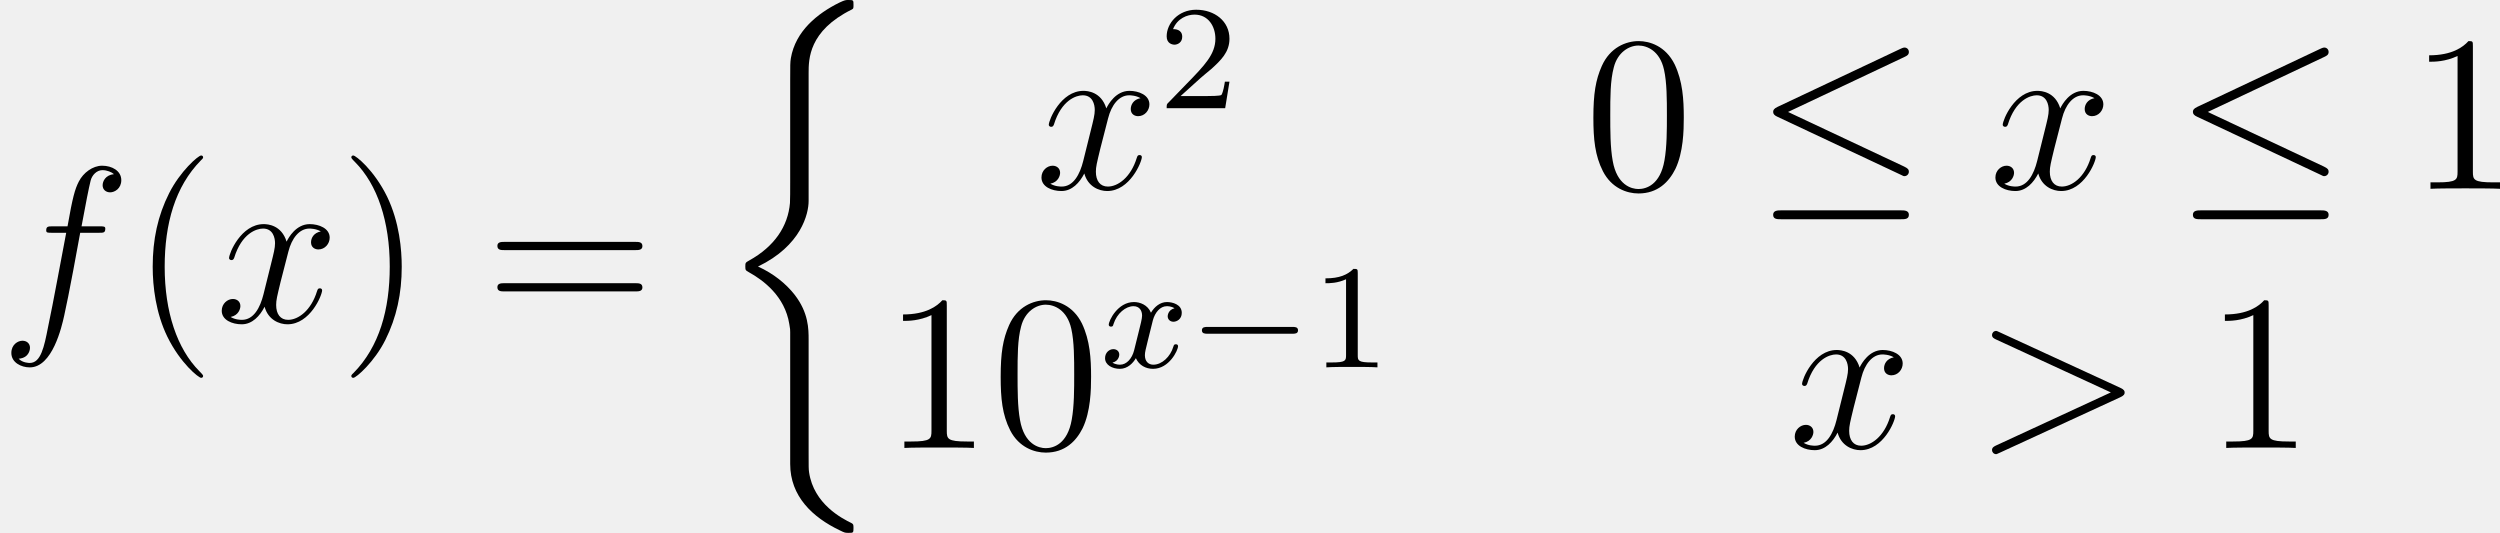
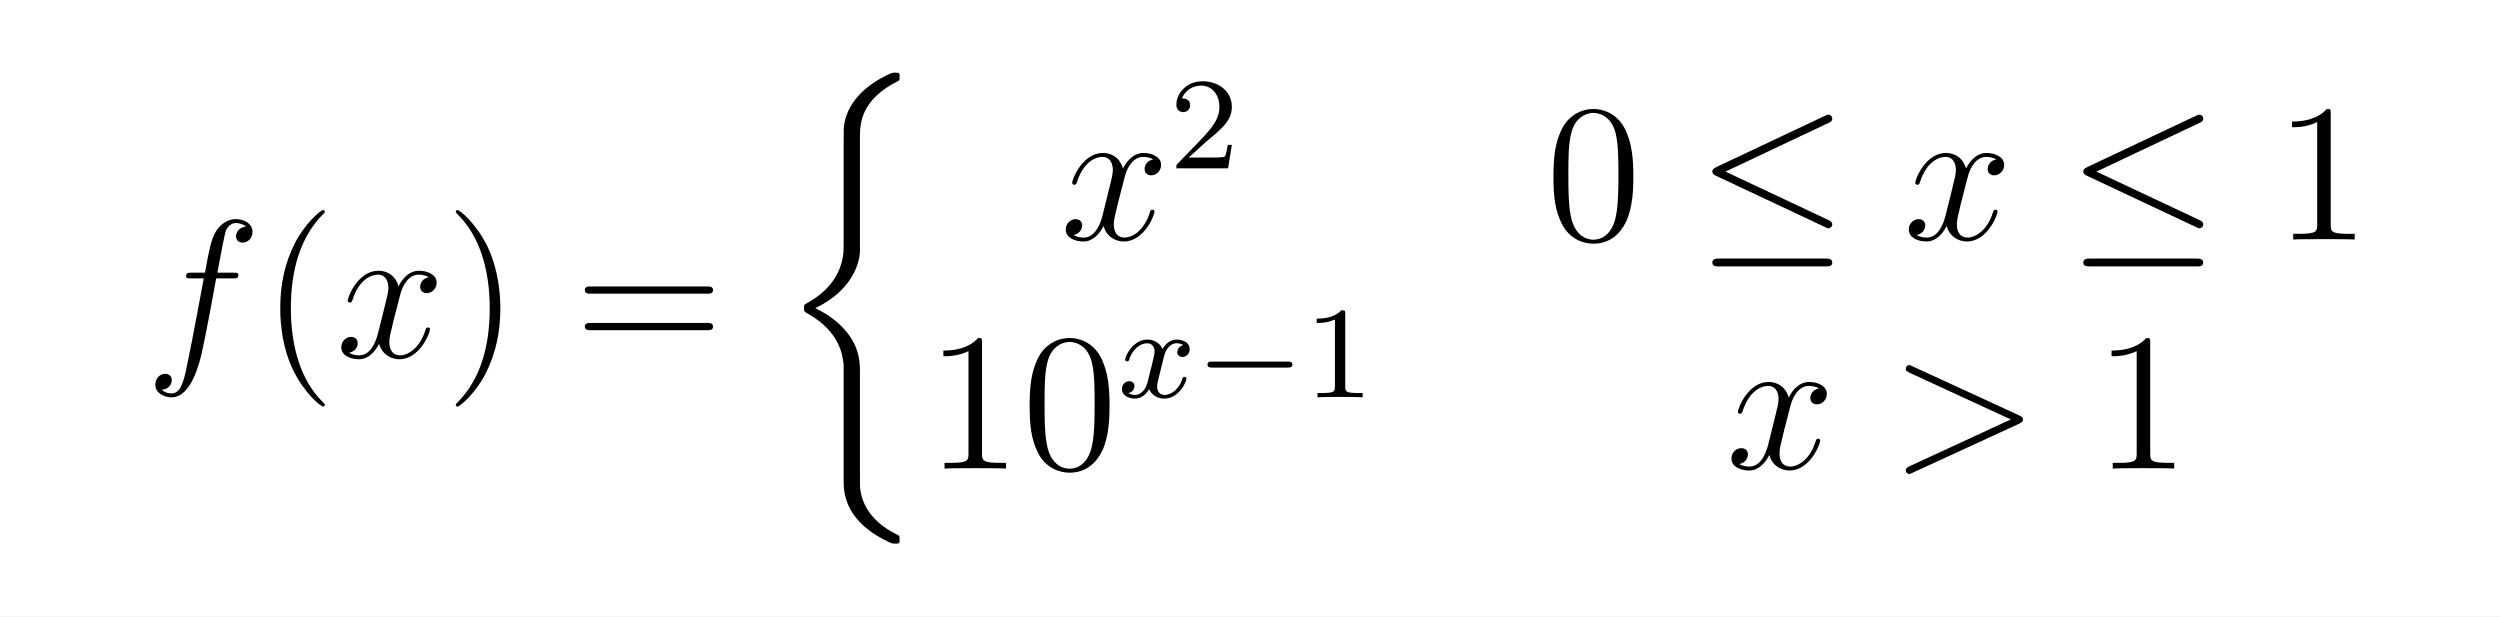
- <svg xmlns="http://www.w3.org/2000/svg" xmlns:xlink="http://www.w3.org/1999/xlink" version="1.1" width="152.05pt" height="32.409pt" viewBox="-.3 -.245 152.05 32.409">
-   <defs>
-     <path id="g1-0" d="M5.571-1.809C5.699-1.809 5.874-1.809 5.874-1.993S5.699-2.176 5.571-2.176H1.004C.877-2.176 .701-2.176 .701-1.993S.877-1.809 1.004-1.809H5.571Z" />
-     <path id="g6-40" d="M3.885 2.905C3.885 2.869 3.885 2.845 3.682 2.642C2.487 1.435 1.817-.538 1.817-2.977C1.817-5.296 2.379-7.293 3.766-8.703C3.885-8.811 3.885-8.835 3.885-8.871C3.885-8.942 3.826-8.966 3.778-8.966C3.622-8.966 2.642-8.106 2.056-6.934C1.447-5.727 1.172-4.447 1.172-2.977C1.172-1.913 1.339-.49 1.961 .789C2.666 2.224 3.646 3.001 3.778 3.001C3.826 3.001 3.885 2.977 3.885 2.905Z" />
-     <path id="g6-41" d="M3.371-2.977C3.371-3.885 3.252-5.368 2.582-6.755C1.877-8.189 .897-8.966 .765-8.966C.717-8.966 .658-8.942 .658-8.871C.658-8.835 .658-8.811 .861-8.608C2.056-7.4 2.726-5.428 2.726-2.989C2.726-.669 2.164 1.327 .777 2.738C.658 2.845 .658 2.869 .658 2.905C.658 2.977 .717 3.001 .765 3.001C.921 3.001 1.901 2.14 2.487 .968C3.096-.251 3.371-1.542 3.371-2.977Z" />
-     <path id="g6-48" d="M5.356-3.826C5.356-4.818 5.296-5.786 4.866-6.695C4.376-7.687 3.515-7.95 2.929-7.95C2.236-7.95 1.387-7.603 .944-6.611C.61-5.858 .49-5.117 .49-3.826C.49-2.666 .574-1.793 1.004-.944C1.47-.036 2.295 .251 2.917 .251C3.957 .251 4.555-.371 4.902-1.064C5.332-1.961 5.356-3.132 5.356-3.826ZM2.917 .012C2.534 .012 1.757-.203 1.53-1.506C1.399-2.224 1.399-3.132 1.399-3.969C1.399-4.949 1.399-5.834 1.59-6.539C1.793-7.34 2.403-7.711 2.917-7.711C3.371-7.711 4.065-7.436 4.292-6.408C4.447-5.727 4.447-4.782 4.447-3.969C4.447-3.168 4.447-2.26 4.316-1.53C4.089-.215 3.335 .012 2.917 .012Z" />
-     <path id="g6-49" d="M3.443-7.663C3.443-7.938 3.443-7.95 3.204-7.95C2.917-7.627 2.319-7.185 1.088-7.185V-6.838C1.363-6.838 1.961-6.838 2.618-7.149V-.921C2.618-.49 2.582-.347 1.53-.347H1.16V0C1.482-.024 2.642-.024 3.037-.024S4.579-.024 4.902 0V-.347H4.531C3.479-.347 3.443-.49 3.443-.921V-7.663Z" />
-     <path id="g6-61" d="M8.07-3.873C8.237-3.873 8.452-3.873 8.452-4.089C8.452-4.316 8.249-4.316 8.07-4.316H1.028C.861-4.316 .646-4.316 .646-4.101C.646-3.873 .849-3.873 1.028-3.873H8.07ZM8.07-1.65C8.237-1.65 8.452-1.65 8.452-1.865C8.452-2.092 8.249-2.092 8.07-2.092H1.028C.861-2.092 .646-2.092 .646-1.877C.646-1.65 .849-1.65 1.028-1.65H8.07Z" />
-     <path id="g2-20" d="M8.07-7.101C8.201-7.161 8.297-7.221 8.297-7.364C8.297-7.496 8.201-7.603 8.058-7.603C7.998-7.603 7.89-7.556 7.843-7.532L1.231-4.411C1.028-4.316 .992-4.232 .992-4.136C.992-4.029 1.064-3.945 1.231-3.873L7.843-.765C7.998-.681 8.022-.681 8.058-.681C8.189-.681 8.297-.789 8.297-.921C8.297-1.028 8.249-1.1 8.046-1.196L1.793-4.136L8.07-7.101ZM7.878 1.638C8.082 1.638 8.297 1.638 8.297 1.399S8.046 1.16 7.867 1.16H1.423C1.243 1.16 .992 1.16 .992 1.399S1.207 1.638 1.411 1.638H7.878Z" />
-     <path id="g0-26" d="M4.973 17.801C4.973 17.239 4.973 16.355 4.22 15.386C3.754 14.789 3.072 14.239 2.248 13.868C4.579 12.744 4.973 11.023 4.973 10.341V3.455C4.973 2.714 4.973 1.184 7.293 .036C7.388-.012 7.388-.036 7.388-.215C7.388-.466 7.388-.478 7.125-.478C6.958-.478 6.934-.478 6.623-.335C5.44 .251 4.268 1.196 4.017 2.654C3.981 2.893 3.981 3.001 3.981 3.802V9.325C3.981 9.696 3.981 10.317 3.969 10.449C3.862 11.704 3.132 12.792 1.769 13.545C1.578 13.653 1.566 13.665 1.566 13.856C1.566 14.059 1.578 14.071 1.745 14.167C2.546 14.609 3.694 15.47 3.933 16.964C3.981 17.239 3.981 17.263 3.981 17.395V24.496C3.981 26.23 5.177 27.365 6.659 28.071C6.922 28.202 6.946 28.202 7.125 28.202C7.376 28.202 7.388 28.202 7.388 27.939C7.388 27.748 7.376 27.736 7.281 27.676C6.791 27.437 5.248 26.66 4.997 24.938C4.973 24.771 4.973 24.64 4.973 23.922V17.801Z" />
-     <path id="g3-120" d="M3.993-3.18C3.642-3.092 3.626-2.782 3.626-2.75C3.626-2.574 3.762-2.455 3.937-2.455S4.384-2.59 4.384-2.933C4.384-3.387 3.881-3.515 3.587-3.515C3.212-3.515 2.909-3.252 2.726-2.941C2.55-3.363 2.136-3.515 1.809-3.515C.94-3.515 .454-2.519 .454-2.295C.454-2.224 .51-2.192 .574-2.192C.669-2.192 .685-2.232 .709-2.327C.893-2.909 1.371-3.292 1.785-3.292C2.096-3.292 2.248-3.068 2.248-2.782C2.248-2.622 2.152-2.256 2.088-2C2.032-1.769 1.857-1.06 1.817-.909C1.706-.478 1.419-.143 1.06-.143C1.028-.143 .821-.143 .654-.255C1.02-.343 1.02-.677 1.02-.685C1.02-.869 .877-.98 .701-.98C.486-.98 .255-.797 .255-.494C.255-.128 .646 .08 1.052 .08C1.474 .08 1.769-.239 1.913-.494C2.088-.104 2.455 .08 2.837 .08C3.706 .08 4.184-.917 4.184-1.14C4.184-1.219 4.121-1.243 4.065-1.243C3.969-1.243 3.953-1.188 3.929-1.108C3.77-.574 3.316-.143 2.853-.143C2.59-.143 2.399-.319 2.399-.654C2.399-.813 2.447-.996 2.558-1.443C2.614-1.682 2.79-2.383 2.829-2.534C2.941-2.949 3.22-3.292 3.579-3.292C3.618-3.292 3.826-3.292 3.993-3.18Z" />
-     <path id="g4-62" d="M7.878-2.726C8.106-2.833 8.118-2.905 8.118-2.989C8.118-3.061 8.094-3.144 7.878-3.24L1.411-6.217C1.255-6.288 1.231-6.3 1.207-6.3C1.064-6.3 .98-6.181 .98-6.085C.98-5.942 1.076-5.894 1.231-5.822L7.376-2.989L1.219-.143C.98-.036 .98 .048 .98 .12C.98 .215 1.064 .335 1.207 .335C1.231 .335 1.243 .323 1.411 .251L7.878-2.726Z" />
-     <path id="g4-102" d="M5.332-4.806C5.571-4.806 5.667-4.806 5.667-5.033C5.667-5.153 5.571-5.153 5.356-5.153H4.388C4.615-6.384 4.782-7.233 4.878-7.615C4.949-7.902 5.2-8.177 5.511-8.177C5.762-8.177 6.013-8.07 6.133-7.962C5.667-7.914 5.523-7.568 5.523-7.364C5.523-7.125 5.703-6.982 5.93-6.982C6.169-6.982 6.528-7.185 6.528-7.639C6.528-8.141 6.025-8.416 5.499-8.416C4.985-8.416 4.483-8.034 4.244-7.568C4.029-7.149 3.909-6.719 3.634-5.153H2.833C2.606-5.153 2.487-5.153 2.487-4.937C2.487-4.806 2.558-4.806 2.798-4.806H3.563C3.347-3.694 2.857-.992 2.582 .287C2.379 1.327 2.2 2.2 1.602 2.2C1.566 2.2 1.219 2.2 1.004 1.973C1.614 1.925 1.614 1.399 1.614 1.387C1.614 1.148 1.435 1.004 1.207 1.004C.968 1.004 .61 1.207 .61 1.662C.61 2.176 1.136 2.439 1.602 2.439C2.821 2.439 3.324 .251 3.455-.347C3.67-1.267 4.256-4.447 4.316-4.806H5.332Z" />
-     <path id="g4-120" d="M5.667-4.878C5.284-4.806 5.141-4.519 5.141-4.292C5.141-4.005 5.368-3.909 5.535-3.909C5.894-3.909 6.145-4.22 6.145-4.543C6.145-5.045 5.571-5.272 5.069-5.272C4.34-5.272 3.933-4.555 3.826-4.328C3.551-5.224 2.809-5.272 2.594-5.272C1.375-5.272 .729-3.706 .729-3.443C.729-3.395 .777-3.335 .861-3.335C.956-3.335 .98-3.407 1.004-3.455C1.411-4.782 2.212-5.033 2.558-5.033C3.096-5.033 3.204-4.531 3.204-4.244C3.204-3.981 3.132-3.706 2.989-3.132L2.582-1.494C2.403-.777 2.056-.12 1.423-.12C1.363-.12 1.064-.12 .813-.275C1.243-.359 1.339-.717 1.339-.861C1.339-1.1 1.16-1.243 .933-1.243C.646-1.243 .335-.992 .335-.61C.335-.108 .897 .12 1.411 .12C1.985 .12 2.391-.335 2.642-.825C2.833-.12 3.431 .12 3.873 .12C5.093 .12 5.738-1.447 5.738-1.71C5.738-1.769 5.691-1.817 5.619-1.817C5.511-1.817 5.499-1.757 5.464-1.662C5.141-.61 4.447-.12 3.909-.12C3.491-.12 3.264-.43 3.264-.921C3.264-1.184 3.312-1.375 3.503-2.164L3.921-3.79C4.101-4.507 4.507-5.033 5.057-5.033C5.081-5.033 5.416-5.033 5.667-4.878Z" />
-     <path id="g5-49" d="M2.503-5.077C2.503-5.292 2.487-5.3 2.271-5.3C1.945-4.981 1.522-4.79 .765-4.79V-4.527C.98-4.527 1.411-4.527 1.873-4.742V-.654C1.873-.359 1.849-.263 1.092-.263H.813V0C1.14-.024 1.825-.024 2.184-.024S3.236-.024 3.563 0V-.263H3.284C2.527-.263 2.503-.359 2.503-.654V-5.077Z" />
-     <path id="g5-50" d="M2.248-1.626C2.375-1.745 2.71-2.008 2.837-2.12C3.332-2.574 3.802-3.013 3.802-3.738C3.802-4.686 3.005-5.3 2.008-5.3C1.052-5.3 .422-4.575 .422-3.866C.422-3.475 .733-3.419 .845-3.419C1.012-3.419 1.259-3.539 1.259-3.842C1.259-4.256 .861-4.256 .765-4.256C.996-4.838 1.53-5.037 1.921-5.037C2.662-5.037 3.045-4.407 3.045-3.738C3.045-2.909 2.463-2.303 1.522-1.339L.518-.303C.422-.215 .422-.199 .422 0H3.571L3.802-1.427H3.555C3.531-1.267 3.467-.869 3.371-.717C3.324-.654 2.718-.654 2.59-.654H1.172L2.248-1.626Z" />
-   </defs>
+ <svg xmlns="http://www.w3.org/2000/svg" version="1.1" id="Layer_1" x="0px" y="0px" viewBox="0 0 172.05 42.41" style="enable-background:new 0 0 172.05 42.41;" xml:space="preserve">
+   <style type="text/css">
+ 	.st0{fill:#FFFFFF;}
+ </style>
+   <rect class="st0" width="172.05" height="42.41" />
  <g id="page1" transform="matrix(1.13 0 0 1.13 -80.23 -65.53998)">
-     <use x="70.735" y="75.118" xlink:href="#g4-102" />
-     <use x="77.781" y="75.118" xlink:href="#g6-40" />
-     <use x="82.334" y="75.118" xlink:href="#g4-120" />
-     <use x="88.986" y="75.118" xlink:href="#g6-41" />
-     <use x="96.859" y="75.118" xlink:href="#g6-61" />
-     <use x="109.284" y="58.261" xlink:href="#g0-26" />
-     <use x="126.454" y="67.945" xlink:href="#g4-120" />
-     <use x="133.106" y="63.607" xlink:href="#g5-50" />
-     <use x="156.005" y="67.945" xlink:href="#g6-48" />
-     <use x="165.179" y="67.945" xlink:href="#g2-20" />
-     <use x="177.798" y="67.945" xlink:href="#g4-120" />
-     <use x="187.771" y="67.945" xlink:href="#g2-20" />
-     <use x="200.39" y="67.945" xlink:href="#g6-49" />
-     <use x="118.251" y="81.893" xlink:href="#g6-49" />
-     <use x="124.104" y="81.893" xlink:href="#g6-48" />
-     <use x="129.957" y="77.555" xlink:href="#g3-120" />
-     <use x="134.724" y="77.555" xlink:href="#g1-0" />
-     <use x="141.31" y="77.555" xlink:href="#g5-49" />
-     <use x="166.998" y="81.893" xlink:href="#g4-120" />
-     <use x="176.971" y="81.893" xlink:href="#g4-62" />
-     <use x="189.397" y="81.893" xlink:href="#g6-49" />
+     <g>
+       <path id="g4-102" d="M85.182,74.954c0.239,0,0.335,0,0.335-0.227    c0-0.12-0.096-0.12-0.311-0.12h-0.968c0.227-1.231,0.395-2.08,0.49-2.463    c0.072-0.287,0.323-0.562,0.634-0.562c0.251,0,0.502,0.108,0.622,0.215    c-0.466,0.048-0.61,0.395-0.61,0.598c0,0.239,0.179,0.383,0.406,0.383    c0.239,0,0.598-0.203,0.598-0.658c0-0.502-0.502-0.777-1.028-0.777    c-0.514,0-1.016,0.383-1.255,0.849c-0.215,0.418-0.335,0.849-0.61,2.415H82.683    c-0.227,0-0.347,0-0.347,0.215c0,0.132,0.072,0.132,0.311,0.132h0.765    c-0.215,1.112-0.705,3.814-0.98,5.093c-0.203,1.04-0.383,1.913-0.98,1.913    c-0.036,0-0.383,0-0.598-0.227c0.61-0.048,0.61-0.574,0.61-0.586    c0-0.239-0.179-0.383-0.406-0.383c-0.239,0-0.598,0.203-0.598,0.658    c0,0.514,0.526,0.777,0.992,0.777c1.219,0,1.722-2.188,1.853-2.786    c0.215-0.921,0.801-4.101,0.861-4.459H85.182z" />
+     </g>
+     <g>
+       <path id="g6-40" d="M90.782,82.665c0-0.036,0-0.06-0.203-0.263    c-1.196-1.207-1.865-3.18-1.865-5.619c0-2.319,0.562-4.316,1.949-5.727    c0.12-0.108,0.12-0.132,0.12-0.167c0-0.072-0.06-0.096-0.108-0.096    c-0.155,0-1.136,0.861-1.722,2.032c-0.61,1.207-0.885,2.487-0.885,3.957    c0,1.064,0.167,2.487,0.789,3.766c0.705,1.435,1.686,2.212,1.817,2.212    C90.722,82.761,90.782,82.737,90.782,82.665z" />
+     </g>
+     <g>
+       <path id="g4-120" d="M97.115,74.883c-0.383,0.072-0.526,0.359-0.526,0.586    c0,0.287,0.227,0.383,0.395,0.383c0.359,0,0.61-0.311,0.61-0.634    c0-0.502-0.574-0.729-1.076-0.729c-0.729,0-1.136,0.717-1.243,0.944    c-0.275-0.897-1.016-0.944-1.231-0.944c-1.219,0-1.865,1.566-1.865,1.829    c0,0.048,0.048,0.108,0.132,0.108c0.096,0,0.12-0.072,0.143-0.12    c0.406-1.327,1.207-1.578,1.554-1.578c0.538,0,0.646,0.502,0.646,0.789    c0,0.263-0.072,0.538-0.215,1.112L94.031,78.266    c-0.179,0.717-0.526,1.375-1.16,1.375c-0.06,0-0.359,0-0.61-0.155    c0.43-0.084,0.526-0.442,0.526-0.586c0-0.239-0.179-0.383-0.406-0.383    c-0.287,0-0.598,0.251-0.598,0.634c0,0.502,0.562,0.729,1.076,0.729    c0.574,0,0.98-0.454,1.231-0.944c0.191,0.705,0.789,0.944,1.231,0.944    c1.219,0,1.865-1.566,1.865-1.829c0-0.06-0.048-0.108-0.12-0.108    c-0.108,0-0.12,0.06-0.155,0.155c-0.323,1.052-1.016,1.542-1.554,1.542    c-0.418,0-0.646-0.311-0.646-0.801c0-0.263,0.048-0.454,0.239-1.243l0.418-1.626    c0.179-0.717,0.586-1.243,1.136-1.243C96.529,74.727,96.864,74.727,97.115,74.883    z" />
+     </g>
+     <g>
+       <path id="g6-41" d="M101.472,76.784c0-0.909-0.12-2.391-0.789-3.778    c-0.705-1.435-1.686-2.212-1.817-2.212c-0.048,0-0.108,0.024-0.108,0.096    c0,0.036,0,0.06,0.203,0.263c1.196,1.207,1.865,3.18,1.865,5.619    c0,2.319-0.562,4.316-1.949,5.727c-0.12,0.108-0.12,0.132-0.12,0.167    c0,0.072,0.06,0.096,0.108,0.096c0.155,0,1.136-0.861,1.722-2.032    C101.197,79.509,101.472,78.218,101.472,76.784z" />
+     </g>
+     <g>
+       <path id="g6-61" d="M114.043,75.887c0.167,0,0.383,0,0.383-0.215    c0-0.227-0.203-0.227-0.383-0.227h-7.042c-0.167,0-0.383,0-0.383,0.215    c0,0.227,0.203,0.227,0.383,0.227H114.043z M114.043,78.111    c0.167,0,0.383,0,0.383-0.215c0-0.227-0.203-0.227-0.383-0.227h-7.042    c-0.167,0-0.383,0-0.383,0.215c0,0.227,0.203,0.227,0.383,0.227H114.043z" />
+     </g>
+     <g>
+       <path id="g0-26" d="M123.373,80.705c0-0.562,0-1.447-0.753-2.415    c-0.466-0.598-1.148-1.148-1.973-1.518c2.331-1.124,2.726-2.845,2.726-3.527    v-6.886c0-0.741,0-2.271,2.319-3.419c0.096-0.048,0.096-0.072,0.096-0.251    c0-0.251,0-0.263-0.263-0.263c-0.167,0-0.191,0-0.502,0.143    c-1.184,0.586-2.355,1.53-2.606,2.989c-0.036,0.239-0.036,0.347-0.036,1.148    v5.523c0,0.371,0,0.992-0.012,1.124c-0.108,1.255-0.837,2.343-2.2,3.096    c-0.191,0.108-0.203,0.12-0.203,0.311c0,0.203,0.012,0.215,0.179,0.311    c0.801,0.442,1.949,1.303,2.188,2.798c0.048,0.275,0.048,0.299,0.048,0.43    v7.101c0,1.733,1.196,2.869,2.678,3.575c0.263,0.132,0.287,0.132,0.466,0.132    c0.251,0,0.263,0,0.263-0.263c0-0.191-0.012-0.203-0.108-0.263    c-0.49-0.239-2.032-1.016-2.283-2.738c-0.024-0.167-0.024-0.299-0.024-1.016    V80.705z" />
+     </g>
+     <g>
+       <path id="g4-120_00000085946792502270484020000001375112043334218650_" d="M141.236,67.71    c-0.383,0.072-0.526,0.359-0.526,0.586c0,0.287,0.227,0.383,0.395,0.383    c0.359,0,0.61-0.311,0.61-0.634c0-0.502-0.574-0.729-1.076-0.729    c-0.729,0-1.136,0.717-1.243,0.944c-0.275-0.897-1.016-0.944-1.231-0.944    c-1.219,0-1.865,1.566-1.865,1.829c0,0.048,0.048,0.108,0.132,0.108    c0.096,0,0.12-0.072,0.143-0.12c0.406-1.327,1.207-1.578,1.554-1.578    c0.538,0,0.646,0.502,0.646,0.789c0,0.263-0.072,0.538-0.215,1.112l-0.406,1.638    c-0.179,0.717-0.526,1.375-1.16,1.375c-0.06,0-0.359,0-0.61-0.155    c0.43-0.084,0.526-0.442,0.526-0.586c0-0.239-0.179-0.383-0.406-0.383    c-0.287,0-0.598,0.251-0.598,0.634c0,0.502,0.562,0.729,1.076,0.729    c0.574,0,0.98-0.454,1.231-0.944c0.191,0.705,0.789,0.944,1.231,0.944    c1.219,0,1.865-1.566,1.865-1.829c0-0.06-0.048-0.108-0.12-0.108    c-0.108,0-0.12,0.06-0.155,0.155c-0.323,1.052-1.016,1.542-1.554,1.542    c-0.418,0-0.646-0.311-0.646-0.801c0-0.263,0.048-0.454,0.239-1.243l0.418-1.626    c0.179-0.717,0.586-1.243,1.136-1.243    C140.65,67.554,140.985,67.554,141.236,67.71z" />
+     </g>
+     <g>
+       <path id="g5-50" d="M144.469,66.623c0.128-0.12,0.462-0.383,0.59-0.494    c0.494-0.454,0.964-0.893,0.964-1.618c0-0.948-0.797-1.562-1.793-1.562    c-0.956,0-1.586,0.725-1.586,1.435c0,0.391,0.311,0.446,0.422,0.446    c0.167,0,0.414-0.12,0.414-0.422c0-0.414-0.399-0.414-0.494-0.414    c0.231-0.582,0.765-0.781,1.156-0.781c0.741,0,1.124,0.63,1.124,1.299    c0,0.829-0.582,1.435-1.522,2.399l-1.004,1.036    c-0.096,0.088-0.096,0.104-0.096,0.303h3.148l0.231-1.427h-0.247    c-0.024,0.159-0.088,0.558-0.183,0.709c-0.048,0.064-0.654,0.064-0.781,0.064    h-1.419L144.469,66.623z" />
+     </g>
+     <g>
+       <path id="g6-48" d="M170.476,68.762c0-0.992-0.06-1.961-0.49-2.869    c-0.49-0.992-1.351-1.255-1.937-1.255c-0.693,0-1.542,0.347-1.985,1.339    c-0.335,0.753-0.454,1.494-0.454,2.786c0,1.16,0.084,2.032,0.514,2.881    c0.466,0.909,1.291,1.196,1.913,1.196c1.04,0,1.638-0.622,1.985-1.315    C170.452,70.627,170.476,69.455,170.476,68.762z M168.037,72.599    c-0.383,0-1.16-0.215-1.387-1.518c-0.132-0.717-0.132-1.626-0.132-2.463    c0-0.98,0-1.865,0.191-2.57c0.203-0.801,0.813-1.172,1.327-1.172    c0.454,0,1.148,0.275,1.375,1.303c0.155,0.681,0.155,1.626,0.155,2.439    c0,0.801,0,1.71-0.132,2.439C169.209,72.372,168.455,72.599,168.037,72.599z" />
+     </g>
+     <g>
+       <path id="g2-20" d="M182.363,65.486c0.132-0.06,0.227-0.12,0.227-0.263    c0-0.132-0.096-0.239-0.239-0.239c-0.06,0-0.167,0.048-0.215,0.072l-6.611,3.12    c-0.203,0.096-0.239,0.179-0.239,0.275c0,0.108,0.072,0.191,0.239,0.263    l6.611,3.108c0.155,0.084,0.179,0.084,0.215,0.084    c0.132,0,0.239-0.108,0.239-0.239c0-0.108-0.048-0.179-0.251-0.275l-6.253-2.941    L182.363,65.486z M182.172,74.225c0.203,0,0.418,0,0.418-0.239    c0-0.239-0.251-0.239-0.43-0.239h-6.444c-0.179,0-0.43,0-0.43,0.239    s0.215,0.239,0.418,0.239H182.172z" />
+     </g>
+     <g>
+       <path id="g4-120_00000042727672532572458470000018274968398129180604_" d="M192.58,67.71    c-0.383,0.072-0.526,0.359-0.526,0.586c0,0.287,0.227,0.383,0.395,0.383    c0.359,0,0.61-0.311,0.61-0.634c0-0.502-0.574-0.729-1.076-0.729    c-0.729,0-1.136,0.717-1.243,0.944c-0.275-0.897-1.016-0.944-1.231-0.944    c-1.219,0-1.865,1.566-1.865,1.829c0,0.048,0.048,0.108,0.132,0.108    c0.096,0,0.12-0.072,0.143-0.12c0.406-1.327,1.207-1.578,1.554-1.578    c0.538,0,0.646,0.502,0.646,0.789c0,0.263-0.072,0.538-0.215,1.112l-0.406,1.638    c-0.179,0.717-0.526,1.375-1.16,1.375c-0.06,0-0.359,0-0.61-0.155    c0.43-0.084,0.526-0.442,0.526-0.586c0-0.239-0.179-0.383-0.406-0.383    c-0.287,0-0.598,0.251-0.598,0.634c0,0.502,0.562,0.729,1.076,0.729    c0.574,0,0.98-0.454,1.231-0.944c0.191,0.705,0.789,0.944,1.231,0.944    c1.219,0,1.865-1.566,1.865-1.829c0-0.06-0.048-0.108-0.12-0.108    c-0.108,0-0.12,0.06-0.155,0.155c-0.323,1.052-1.016,1.542-1.554,1.542    c-0.418,0-0.646-0.311-0.646-0.801c0-0.263,0.048-0.454,0.239-1.243l0.418-1.626    c0.179-0.717,0.586-1.243,1.136-1.243    C191.994,67.554,192.329,67.554,192.58,67.71z" />
+     </g>
+     <g>
+       <path id="g2-20_00000072275402851181118220000005926343988525803438_" d="M204.956,65.486    c0.132-0.06,0.227-0.12,0.227-0.263c0-0.132-0.096-0.239-0.239-0.239    c-0.06,0-0.167,0.048-0.215,0.072l-6.611,3.12    c-0.203,0.096-0.239,0.179-0.239,0.275c0,0.108,0.072,0.191,0.239,0.263    l6.611,3.108c0.155,0.084,0.179,0.084,0.215,0.084    c0.132,0,0.239-0.108,0.239-0.239c0-0.108-0.048-0.179-0.251-0.275l-6.253-2.941    L204.956,65.486z M204.764,74.225c0.203,0,0.418,0,0.418-0.239    c0-0.239-0.251-0.239-0.43-0.239h-6.444c-0.179,0-0.43,0-0.43,0.239    s0.215,0.239,0.418,0.239H204.764z" />
+     </g>
+     <g>
+       <path id="g6-49" d="M212.948,64.924c0-0.275,0-0.287-0.239-0.287    c-0.287,0.323-0.885,0.765-2.116,0.765v0.347c0.275,0,0.873,0,1.53-0.311v6.229    c0,0.43-0.036,0.574-1.088,0.574h-0.371v0.347    c0.323-0.024,1.482-0.024,1.877-0.024c0.395,0,1.542,0,1.865,0.024v-0.347    h-0.371c-1.052,0-1.088-0.143-1.088-0.574V64.924z" />
+     </g>
+     <g>
+       <path id="g6-49_00000059309458229661290010000014681593663628753839_" d="M130.809,78.872    c0-0.275,0-0.287-0.239-0.287c-0.287,0.323-0.885,0.765-2.116,0.765v0.347    c0.275,0,0.873,0,1.53-0.311v6.229c0,0.43-0.036,0.574-1.088,0.574h-0.371    v0.347c0.323-0.024,1.482-0.024,1.877-0.024s1.542,0,1.865,0.024v-0.347h-0.371    c-1.052,0-1.088-0.143-1.088-0.574V78.872z" />
+     </g>
+     <g>
+       <path id="g6-48_00000098938880855399813730000004954856097760353408_" d="M138.574,82.709    c0-0.992-0.06-1.961-0.49-2.869c-0.49-0.992-1.351-1.255-1.937-1.255    c-0.693,0-1.542,0.347-1.985,1.339c-0.335,0.753-0.454,1.494-0.454,2.786    c0,1.16,0.084,2.032,0.514,2.881c0.466,0.909,1.291,1.196,1.913,1.196    c1.04,0,1.638-0.622,1.985-1.315C138.551,84.574,138.574,83.403,138.574,82.709z     M136.136,86.547c-0.383,0-1.16-0.215-1.387-1.518    c-0.132-0.717-0.132-1.626-0.132-2.463c0-0.98,0-1.865,0.191-2.57    c0.203-0.801,0.813-1.172,1.327-1.172c0.454,0,1.148,0.275,1.375,1.303    c0.155,0.681,0.155,1.626,0.155,2.439c0,0.801,0,1.71-0.132,2.439    C137.307,86.32,136.554,86.547,136.136,86.547z" />
+     </g>
+     <g>
+       <path id="g3-120" d="M143.065,79.016c-0.351,0.088-0.367,0.399-0.367,0.43    c0,0.175,0.135,0.295,0.311,0.295c0.175,0,0.446-0.135,0.446-0.478    c0-0.454-0.502-0.582-0.797-0.582c-0.375,0-0.677,0.263-0.861,0.574    c-0.175-0.422-0.59-0.574-0.917-0.574c-0.869,0-1.355,0.996-1.355,1.219    c0,0.072,0.056,0.104,0.12,0.104c0.096,0,0.112-0.04,0.135-0.135    c0.183-0.582,0.662-0.964,1.076-0.964c0.311,0,0.462,0.223,0.462,0.51    c0,0.159-0.096,0.526-0.159,0.781c-0.056,0.231-0.231,0.94-0.271,1.092    c-0.112,0.43-0.398,0.765-0.757,0.765c-0.032,0-0.239,0-0.406-0.112    c0.367-0.088,0.367-0.422,0.367-0.43c0-0.183-0.143-0.295-0.319-0.295    c-0.215,0-0.446,0.183-0.446,0.486c0,0.367,0.391,0.574,0.797,0.574    c0.422,0,0.717-0.319,0.861-0.574c0.175,0.391,0.542,0.574,0.925,0.574    c0.869,0,1.347-0.996,1.347-1.219c0-0.08-0.064-0.104-0.12-0.104    c-0.096,0-0.112,0.056-0.135,0.135c-0.159,0.534-0.614,0.964-1.076,0.964    c-0.263,0-0.454-0.175-0.454-0.51c0-0.159,0.048-0.343,0.159-0.789    c0.056-0.239,0.231-0.94,0.271-1.092c0.112-0.414,0.391-0.757,0.749-0.757    C142.69,78.905,142.897,78.905,143.065,79.016z" />
+     </g>
+     <g>
+       <path id="g1-0" d="M149.41,80.387c0.128,0,0.303,0,0.303-0.183s-0.175-0.183-0.303-0.183    h-4.567c-0.128,0-0.303,0-0.303,0.183s0.175,0.183,0.303,0.183H149.41z" />
+     </g>
+     <g>
+       <path id="g5-49" d="M152.928,77.12c0-0.215-0.016-0.223-0.231-0.223    c-0.327,0.319-0.749,0.51-1.506,0.51v0.263c0.215,0,0.646,0,1.108-0.215v4.089    c0,0.295-0.024,0.391-0.781,0.391h-0.279v0.263    c0.327-0.024,1.012-0.024,1.371-0.024s1.052,0,1.379,0.024v-0.263h-0.279    c-0.757,0-0.781-0.096-0.781-0.391V77.12z" />
+     </g>
+     <g>
+       <path id="g4-120_00000008867061251411045170000013268119166478849195_" d="M181.78,81.657    c-0.383,0.072-0.526,0.359-0.526,0.586c0,0.287,0.227,0.383,0.395,0.383    c0.359,0,0.61-0.311,0.61-0.634c0-0.502-0.574-0.729-1.076-0.729    c-0.729,0-1.136,0.717-1.243,0.944c-0.275-0.897-1.016-0.944-1.231-0.944    c-1.219,0-1.865,1.566-1.865,1.829c0,0.048,0.048,0.108,0.132,0.108    c0.096,0,0.12-0.072,0.143-0.12c0.406-1.327,1.207-1.578,1.554-1.578    c0.538,0,0.646,0.502,0.646,0.789c0,0.263-0.072,0.538-0.215,1.112l-0.406,1.638    c-0.179,0.717-0.526,1.375-1.16,1.375c-0.06,0-0.359,0-0.61-0.155    c0.43-0.084,0.526-0.442,0.526-0.586c0-0.239-0.179-0.383-0.406-0.383    c-0.287,0-0.598,0.251-0.598,0.634c0,0.502,0.562,0.729,1.076,0.729    c0.574,0,0.98-0.454,1.231-0.944c0.191,0.705,0.789,0.944,1.231,0.944    c1.219,0,1.865-1.566,1.865-1.829c0-0.06-0.048-0.108-0.12-0.108    c-0.108,0-0.12,0.06-0.155,0.155c-0.323,1.052-1.016,1.542-1.554,1.542    c-0.418,0-0.646-0.311-0.646-0.801c0-0.263,0.048-0.454,0.239-1.243l0.418-1.626    c0.179-0.717,0.586-1.243,1.136-1.243    C181.194,81.502,181.529,81.502,181.78,81.657z" />
+     </g>
+     <g>
+       <path id="g4-62" d="M193.965,83.809c0.227-0.108,0.239-0.179,0.239-0.263    c0-0.072-0.024-0.155-0.239-0.251l-6.468-2.977    c-0.155-0.072-0.179-0.084-0.203-0.084c-0.143,0-0.227,0.12-0.227,0.215    c0,0.143,0.096,0.191,0.251,0.263l6.145,2.833l-6.157,2.845    c-0.239,0.108-0.239,0.191-0.239,0.263c0,0.096,0.084,0.215,0.227,0.215    c0.024,0,0.036-0.012,0.203-0.084L193.965,83.809z" />
+     </g>
+     <g>
+       <path id="g6-49_00000080185730090039068740000006205946508585359508_" d="M201.955,78.872    c0-0.275,0-0.287-0.239-0.287c-0.287,0.323-0.885,0.765-2.116,0.765v0.347    c0.275,0,0.873,0,1.53-0.311v6.229c0,0.43-0.036,0.574-1.088,0.574h-0.371    v0.347c0.323-0.024,1.482-0.024,1.877-0.024c0.395,0,1.542,0,1.865,0.024v-0.347    h-0.371c-1.052,0-1.088-0.143-1.088-0.574V78.872z" />
+     </g>
  </g>
</svg>
